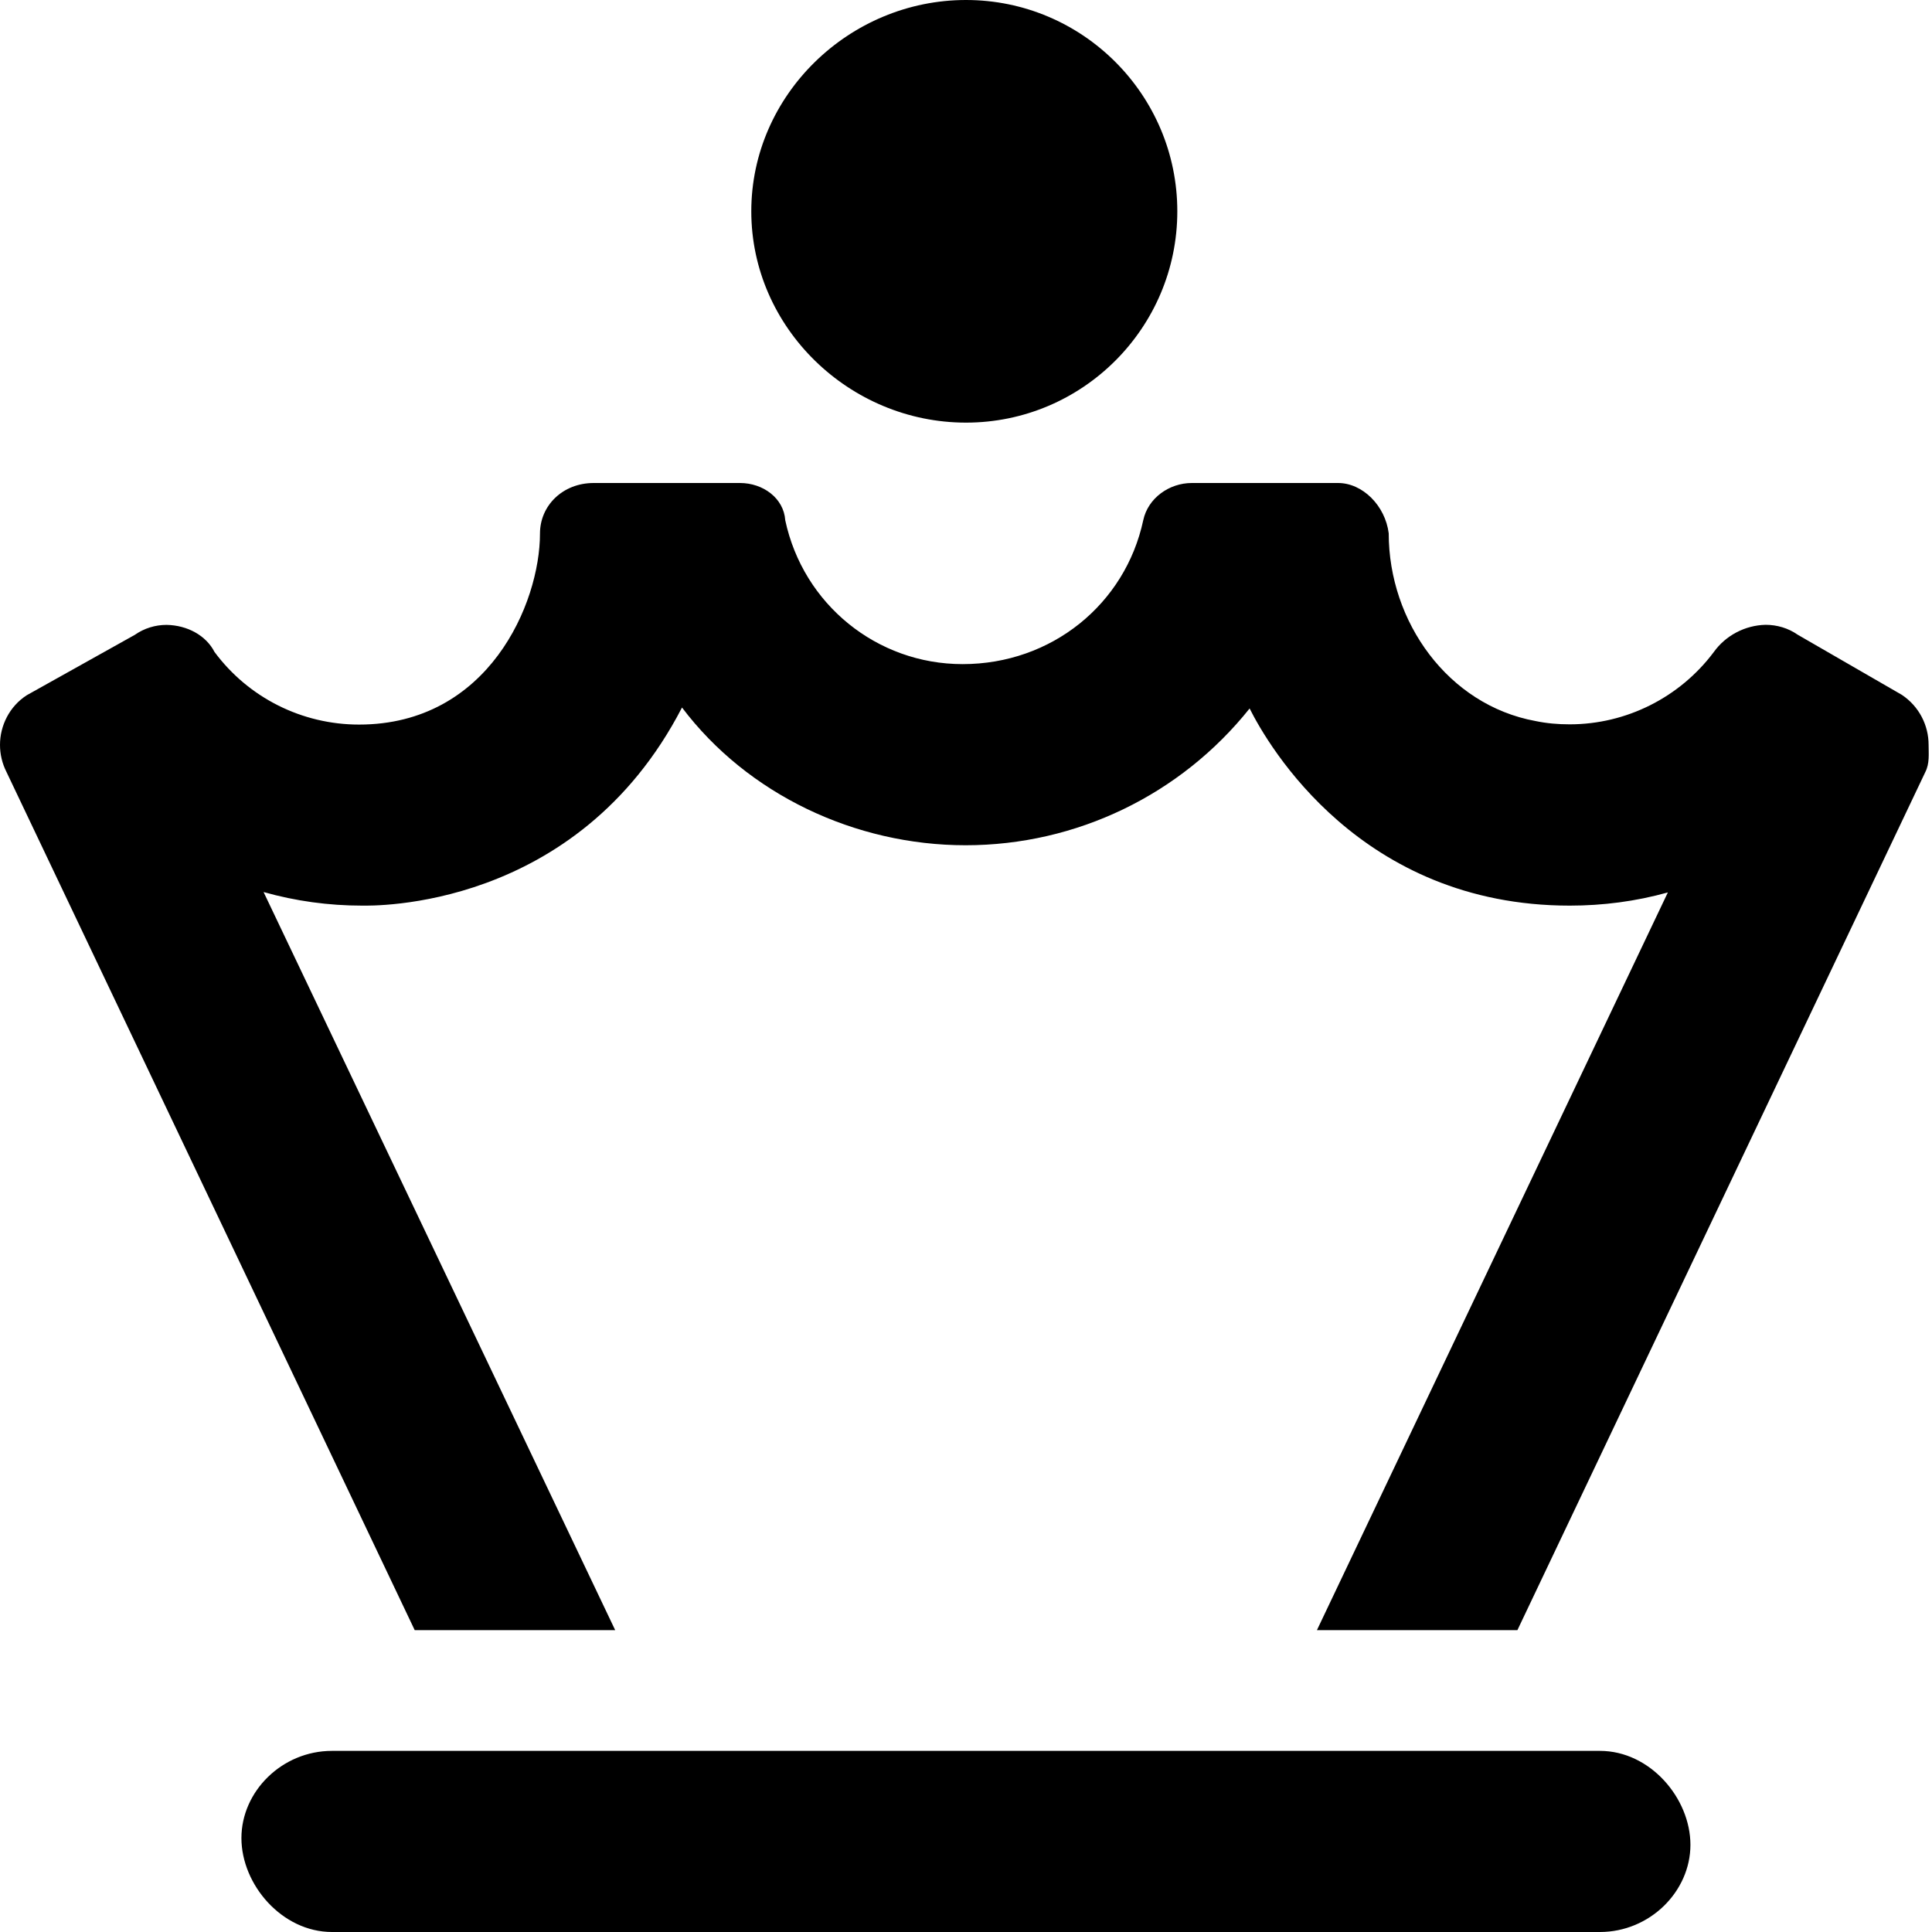
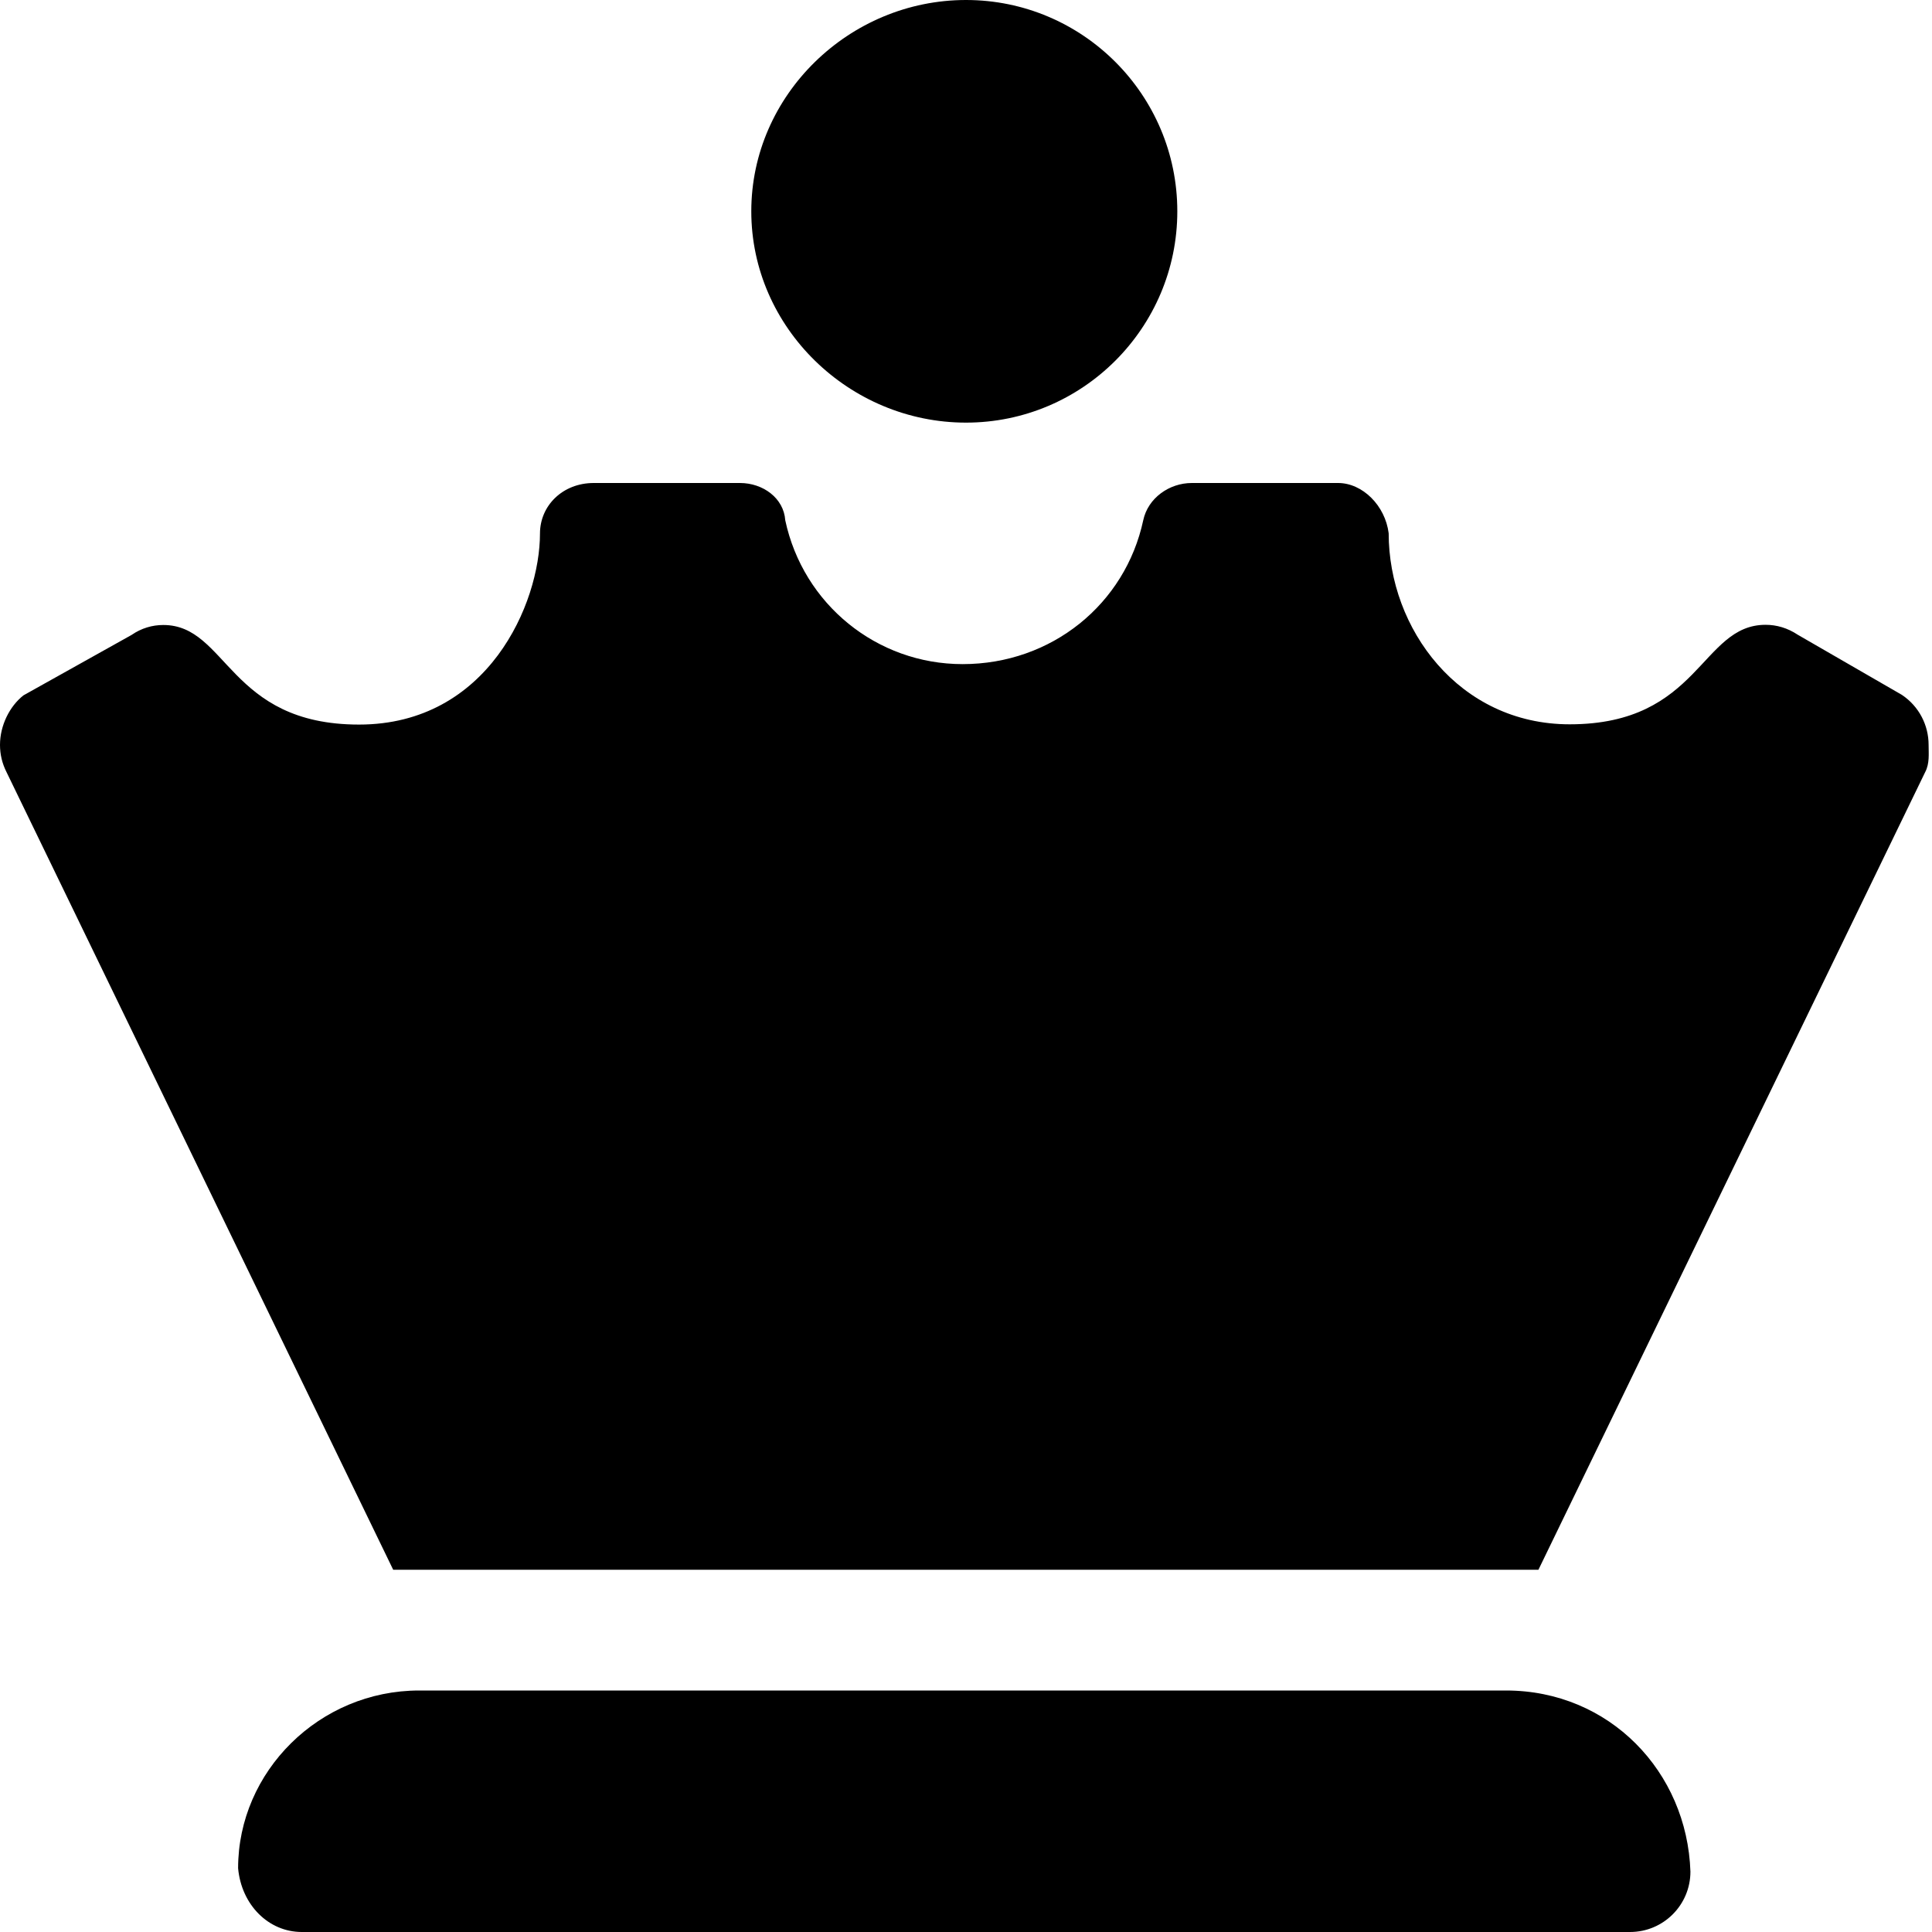
<svg xmlns="http://www.w3.org/2000/svg" viewBox="0 0 512 512">
-   <path d="M256 112c30.88 0 56-25.12 56-56S286.9 0 256 0S199.1 25.12 199.1 56S225.1 112 256 112zM511.1 197.4c0-5.178-2.509-10.2-7.096-13.26L476.4 168.2c-2.5-1.75-5.497-2.62-8.497-2.62c-5.501 .125-10.63 2.87-13.75 7.245c-9.001 12-23.16 19.13-38.16 19.13c-3.125 0-6.089-.253-9.089-.878c-23.13-4.25-38.88-26.25-38.88-49.75C367.1 134 361.1 128 354.6 128h-38.75c-6.001 0-11.63 4-12.88 9.875C298.2 160.1 278.7 176 255.1 176c-22.75 0-42.25-15.88-47-38.12C207.7 132 202.2 128 196.1 128h-38.75C149.1 128 143.1 134 143.1 141.4c0 18.49-13.66 50.62-47.95 50.62c-15.13 0-29.3-7.118-38.3-19.24C54.6 168.4 49.66 165.7 44.15 165.6c-3 0-5.931 .895-8.432 2.645l-28.63 16C2.509 187.2 0 192.3 0 197.4c0 2.438 .558 4.901 1.72 7.185L109.9 432h53.13L69.85 236.4C78.35 238.8 87.11 240 95.98 240c2.432 0 56.83 1.503 84.76-52.5C198.1 210.5 226.6 224 255.9 224c29.38 0 57.01-13.38 75.26-36.25C336.1 197.6 360.6 240 416 240c8.751 0 17.5-1.125 26-3.5L349 432h53.13l108.1-227.4C511.4 202.3 511.1 199.8 511.1 197.4zM424 464H87.98c-13.26 0-24 10.75-24 23.1S74.72 512 87.98 512h336c13.26 0 24-10.75 24-23.1S437.3 464 424 464z" />
+   <path d="M256 112c30.88 0 56-25.12 56-56S286.9 0 256 0S199.1 25.12 199.1 56S225.1 112 256 112zM399.1 448H111.1c-26.51 0-48 21.49-48 47.1C63.98 504.8 71.15 512 79.98 512h352c8.837 0 16-7.163 16-16C447.1 469.5 426.5 448 399.1 448zM511.1 197.4c0-5.178-2.509-10.2-7.096-13.26L476.4 168.2c-2.684-1.789-5.602-2.62-8.497-2.62c-17.22 0-17.39 26.37-51.92 26.37c-29.35 0-47.97-25.38-47.97-50.63C367.1 134 361.1 128 354.6 128h-38.75c-6 0-11.63 4-12.88 9.875C298.2 160.1 278.7 176 255.1 176c-22.75 0-42.25-15.88-47-38.12C207.7 132 202.2 128 196.1 128h-38.75C149.1 128 143.1 134 143.1 141.4c0 18.45-13.73 50.62-47.95 50.62c-34.58 0-34.87-26.39-51.87-26.39c-2.909 0-5.805 .833-8.432 2.645l-28.63 16C2.509 187.2 0 192.3 0 197.4C0 199.9 .558 202.3 1.72 204.6L104.2 416h303.5l102.5-211.4C511.4 202.3 511.1 199.8 511.1 197.4z" />
</svg>
